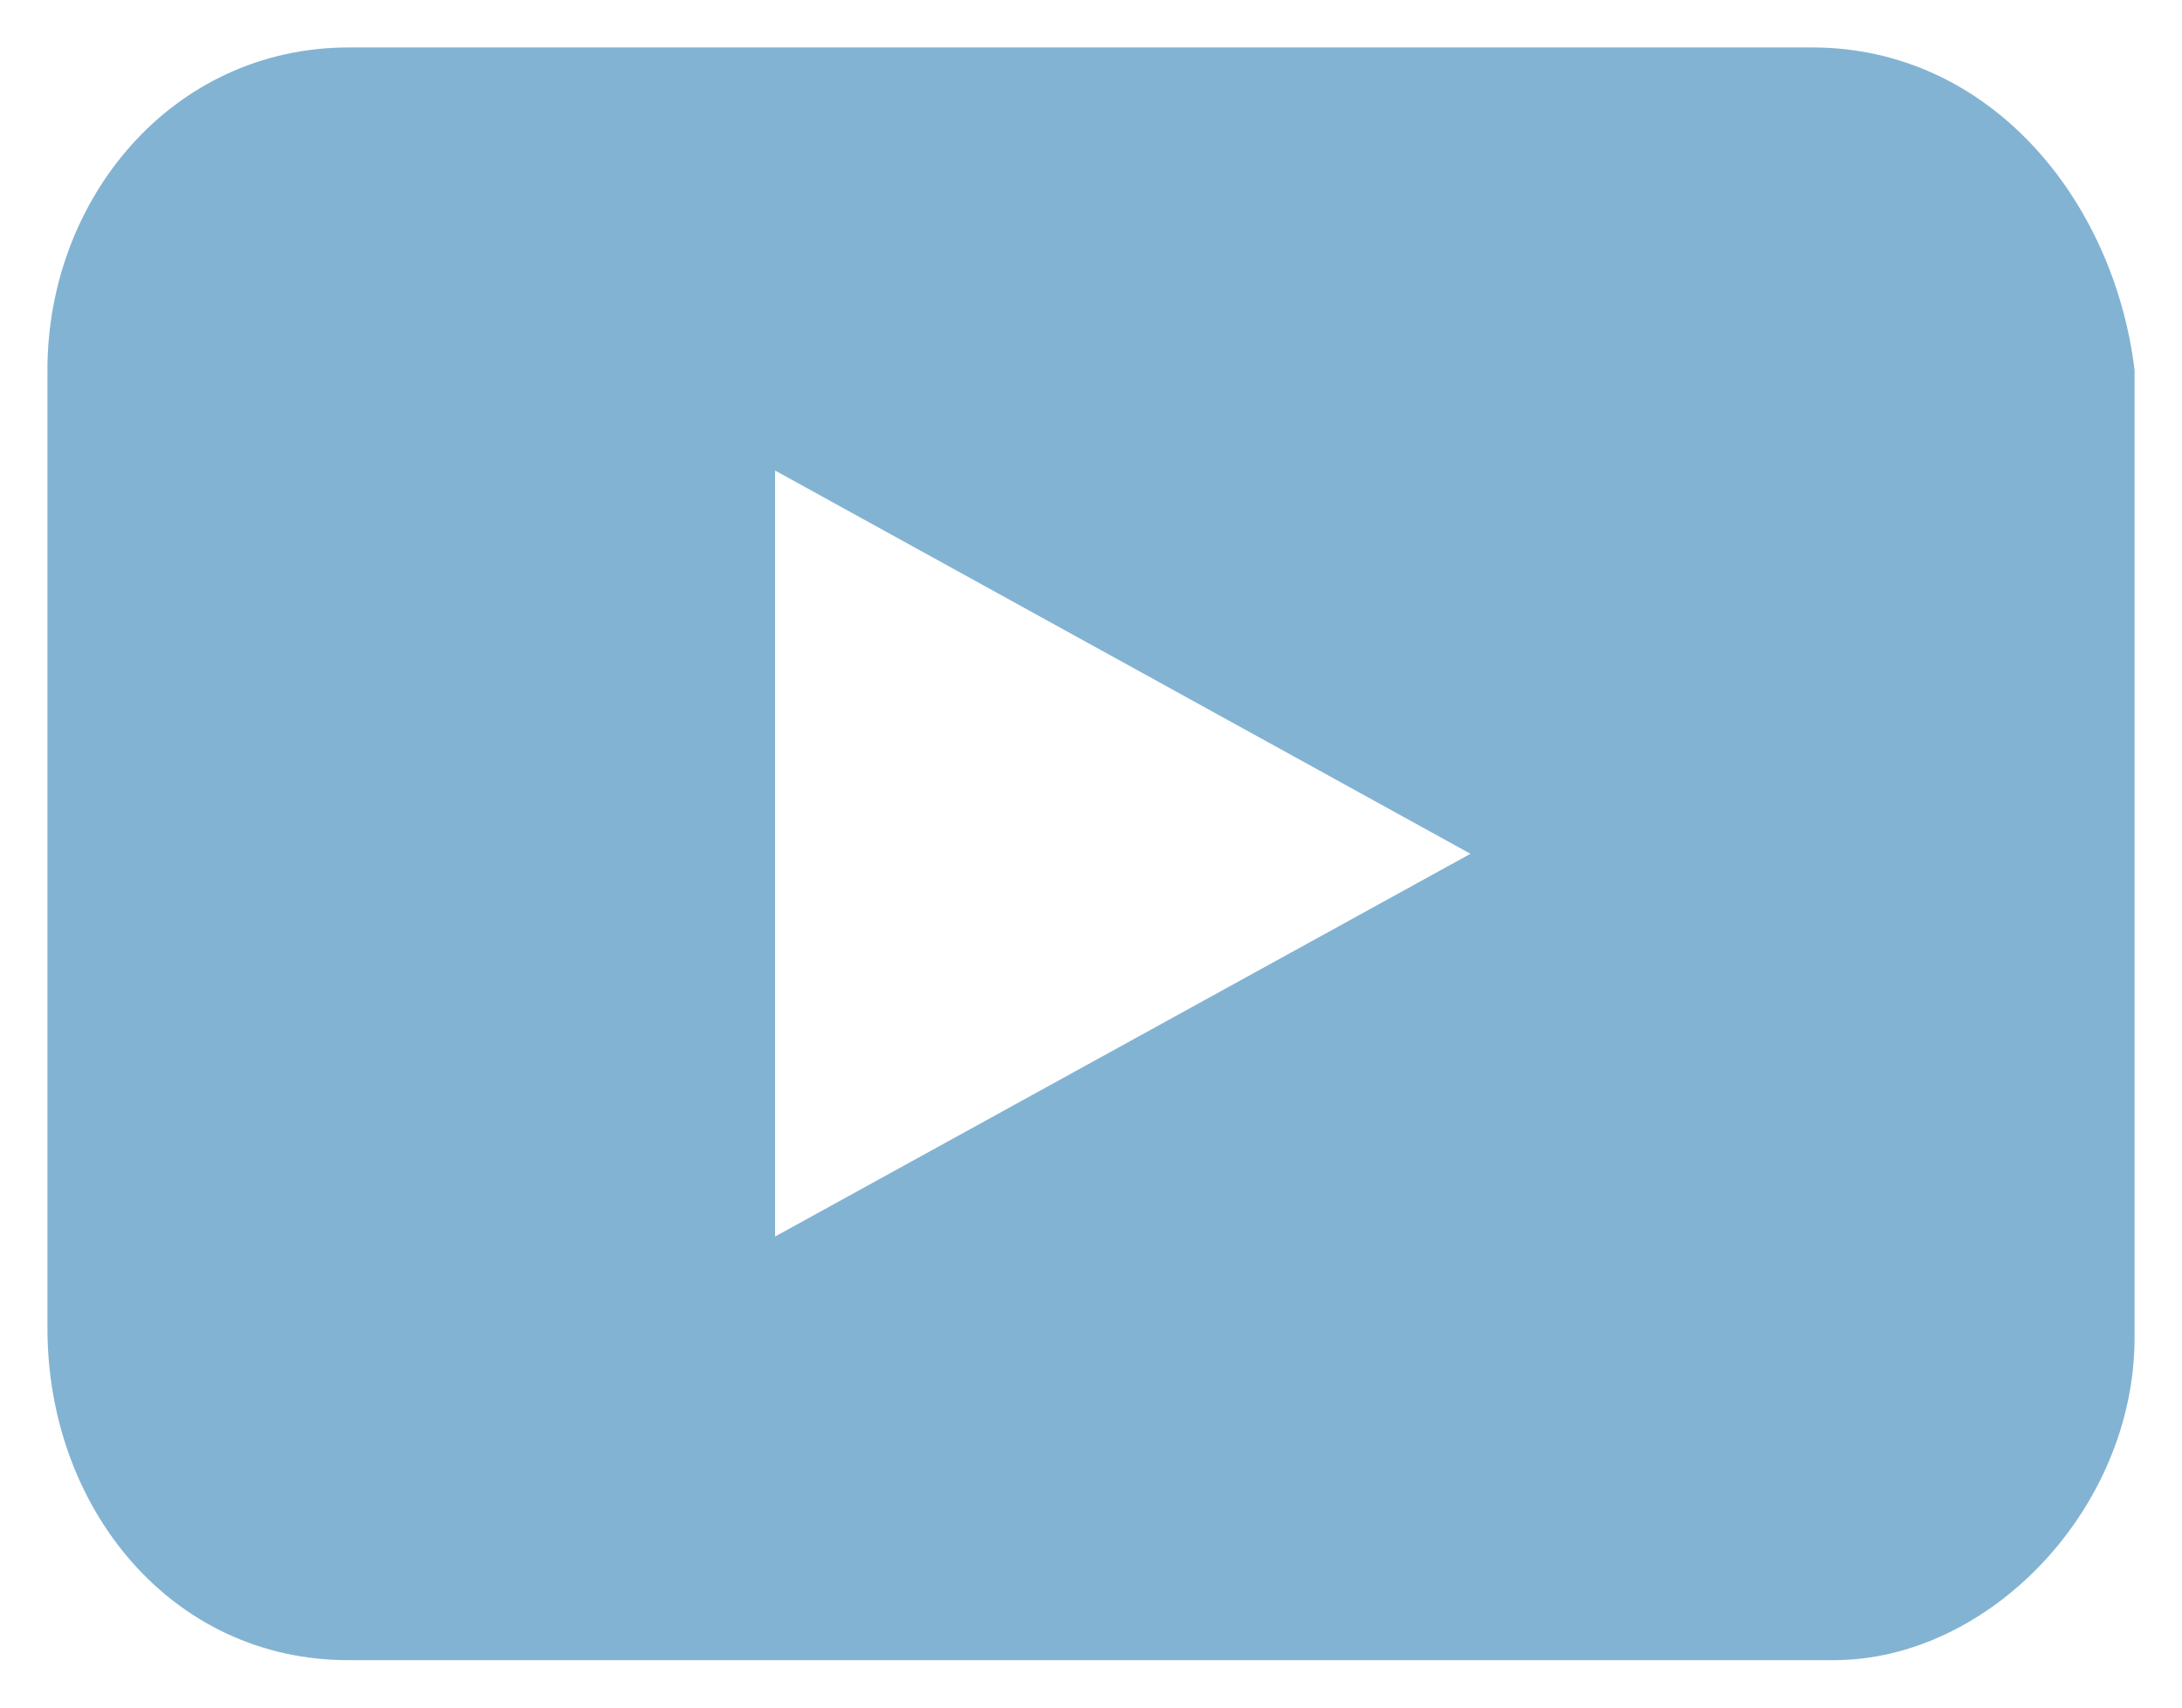
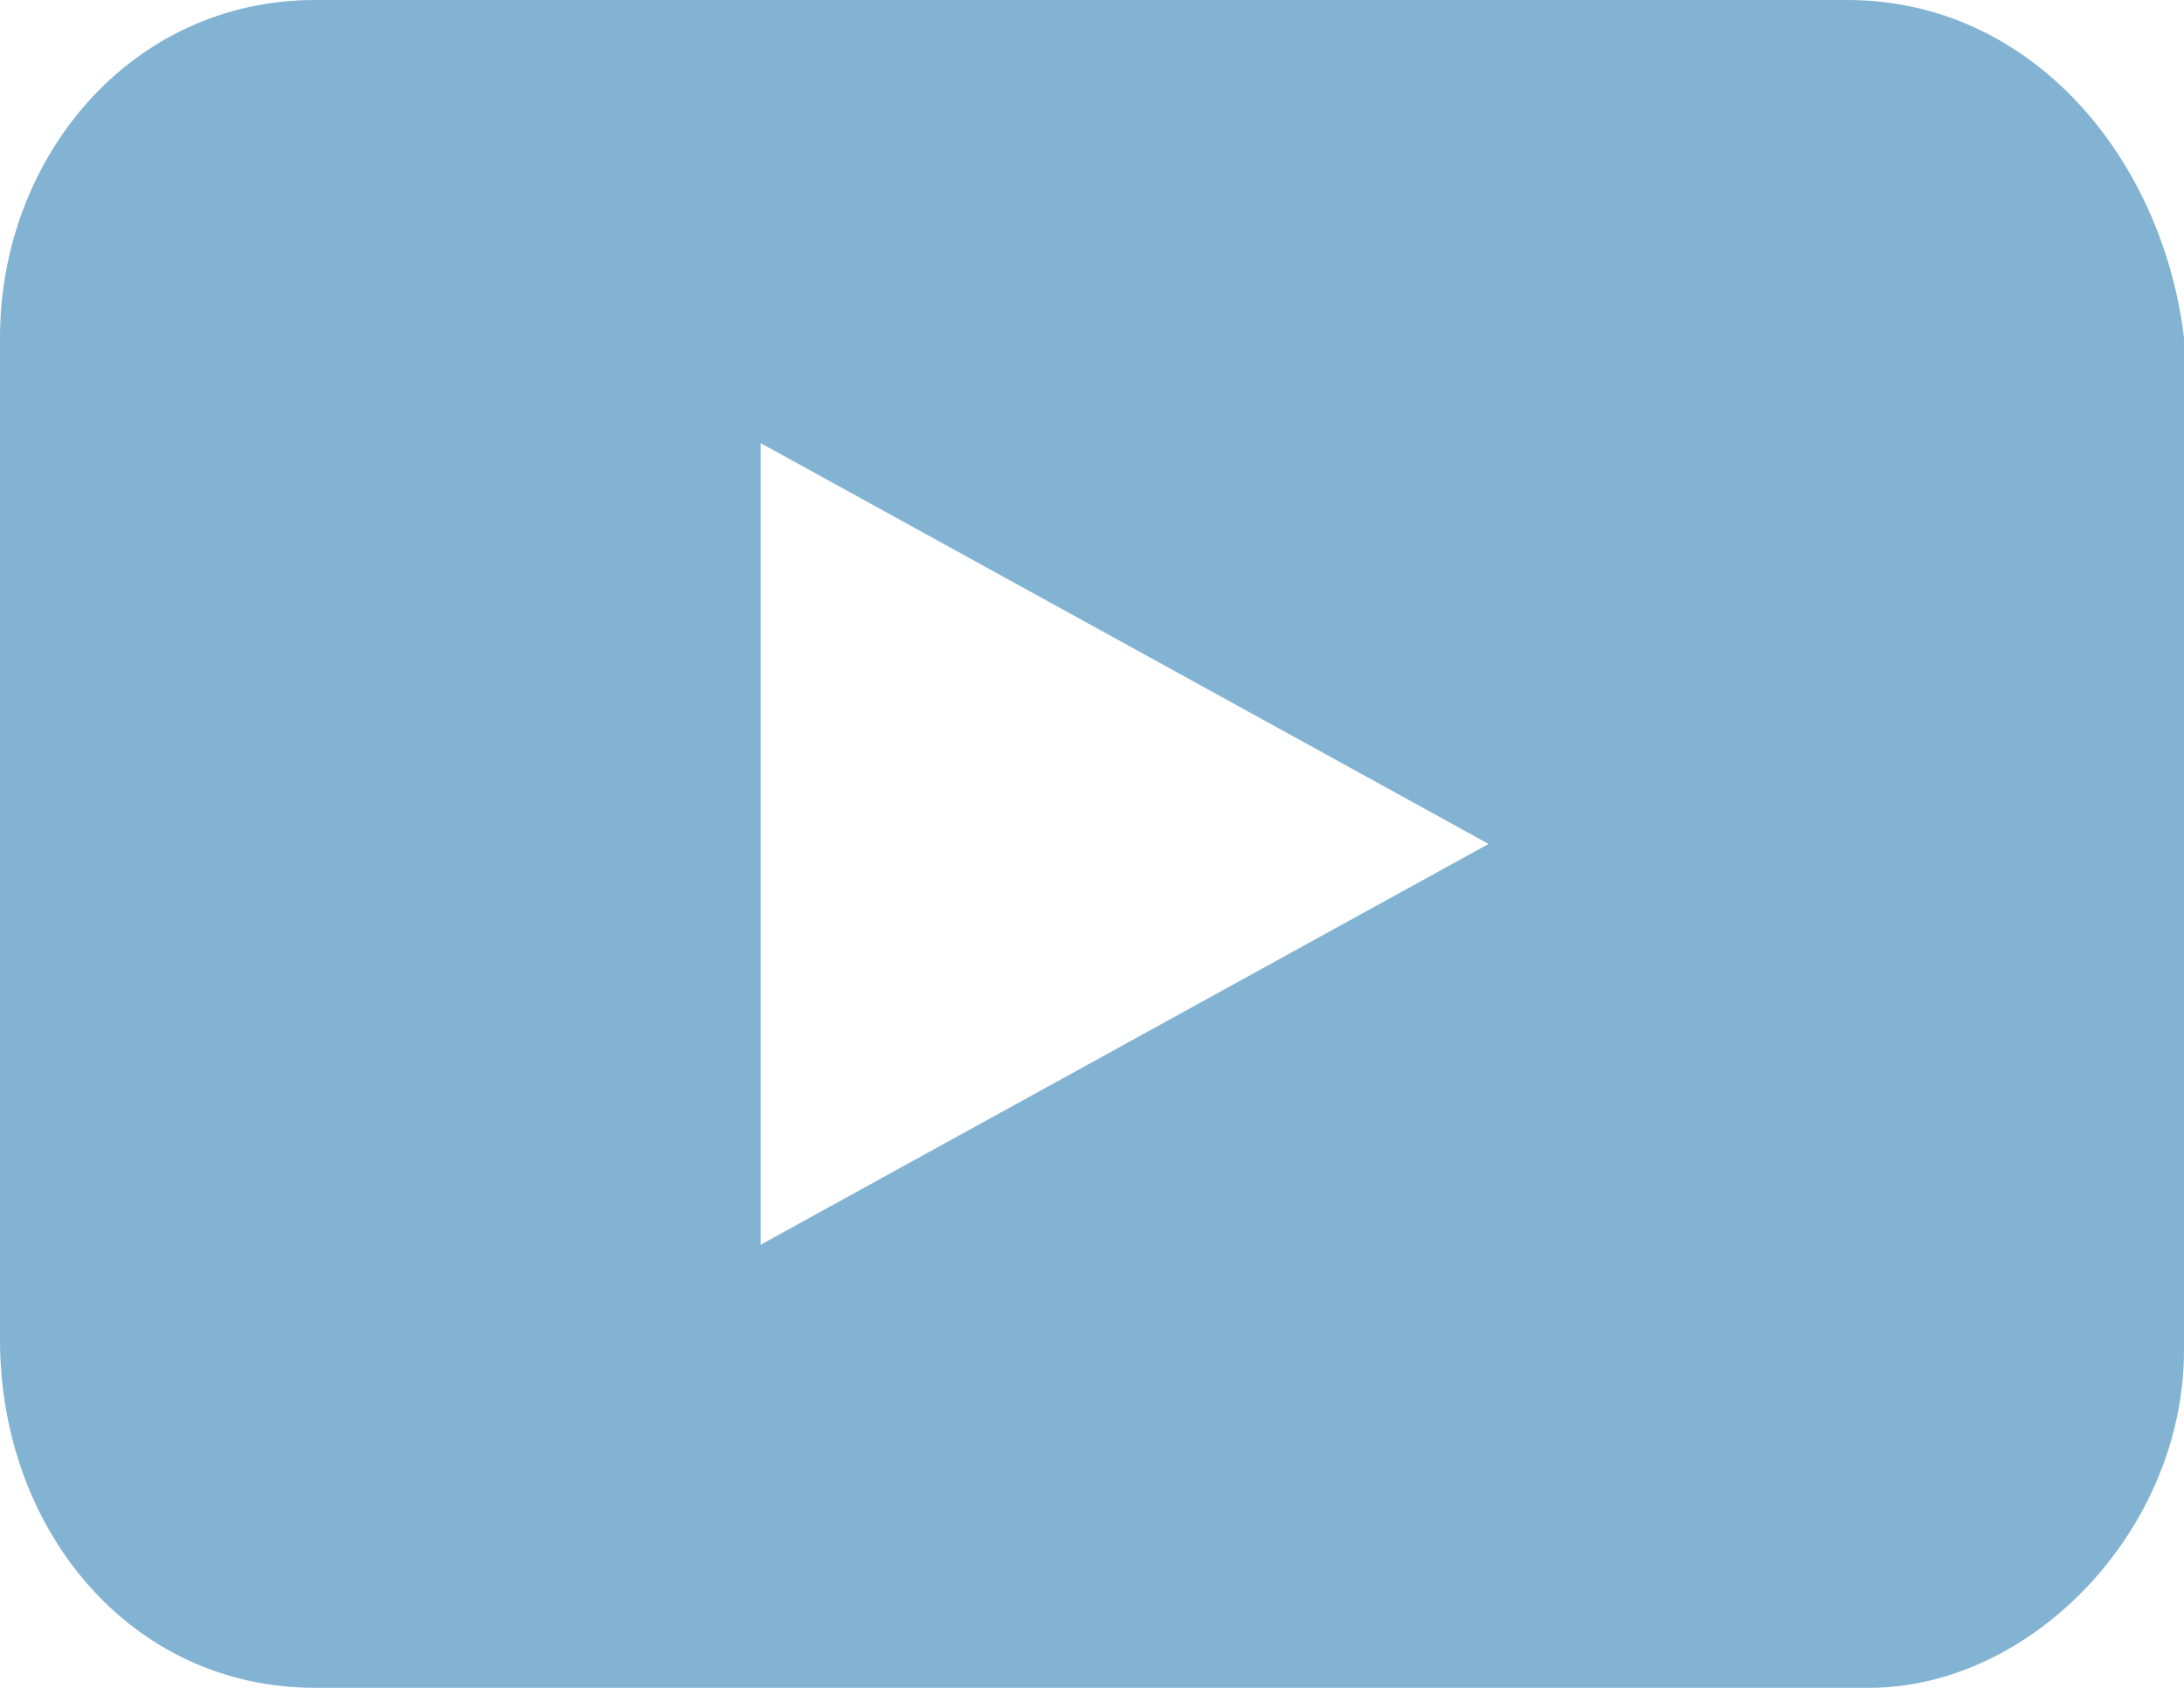
- <svg xmlns="http://www.w3.org/2000/svg" width="23" height="18" fill="none">
-   <path fill="#83B3D3" d="M19.1.5H3.68C1.81.5.5 2.1.5 3.9V14c0 1.9 1.31 3.5 3.17 3.5h15.66c1.64 0 3.17-1.6 3.17-3.4V3.9C22.28 2.1 20.97.5 19.1.5ZM8.17 13.04V4.96L15.5 9l-7.34 4.04Z" />
+ <svg xmlns="http://www.w3.org/2000/svg" width="22" height="17" viewBox="0 0 22 17" fill="none">
+   <path d="M18.607 0H3.174C1.313 0 0 1.594 0 3.4V13.494C0 15.406 1.313 17 3.174 17H18.826C20.468 17 22 15.406 22 13.6V3.4C21.781 1.594 20.468 0 18.607 0ZM7.662 12.537V4.463L14.995 8.5L7.662 12.537Z" fill="#83B3D3" />
</svg>
